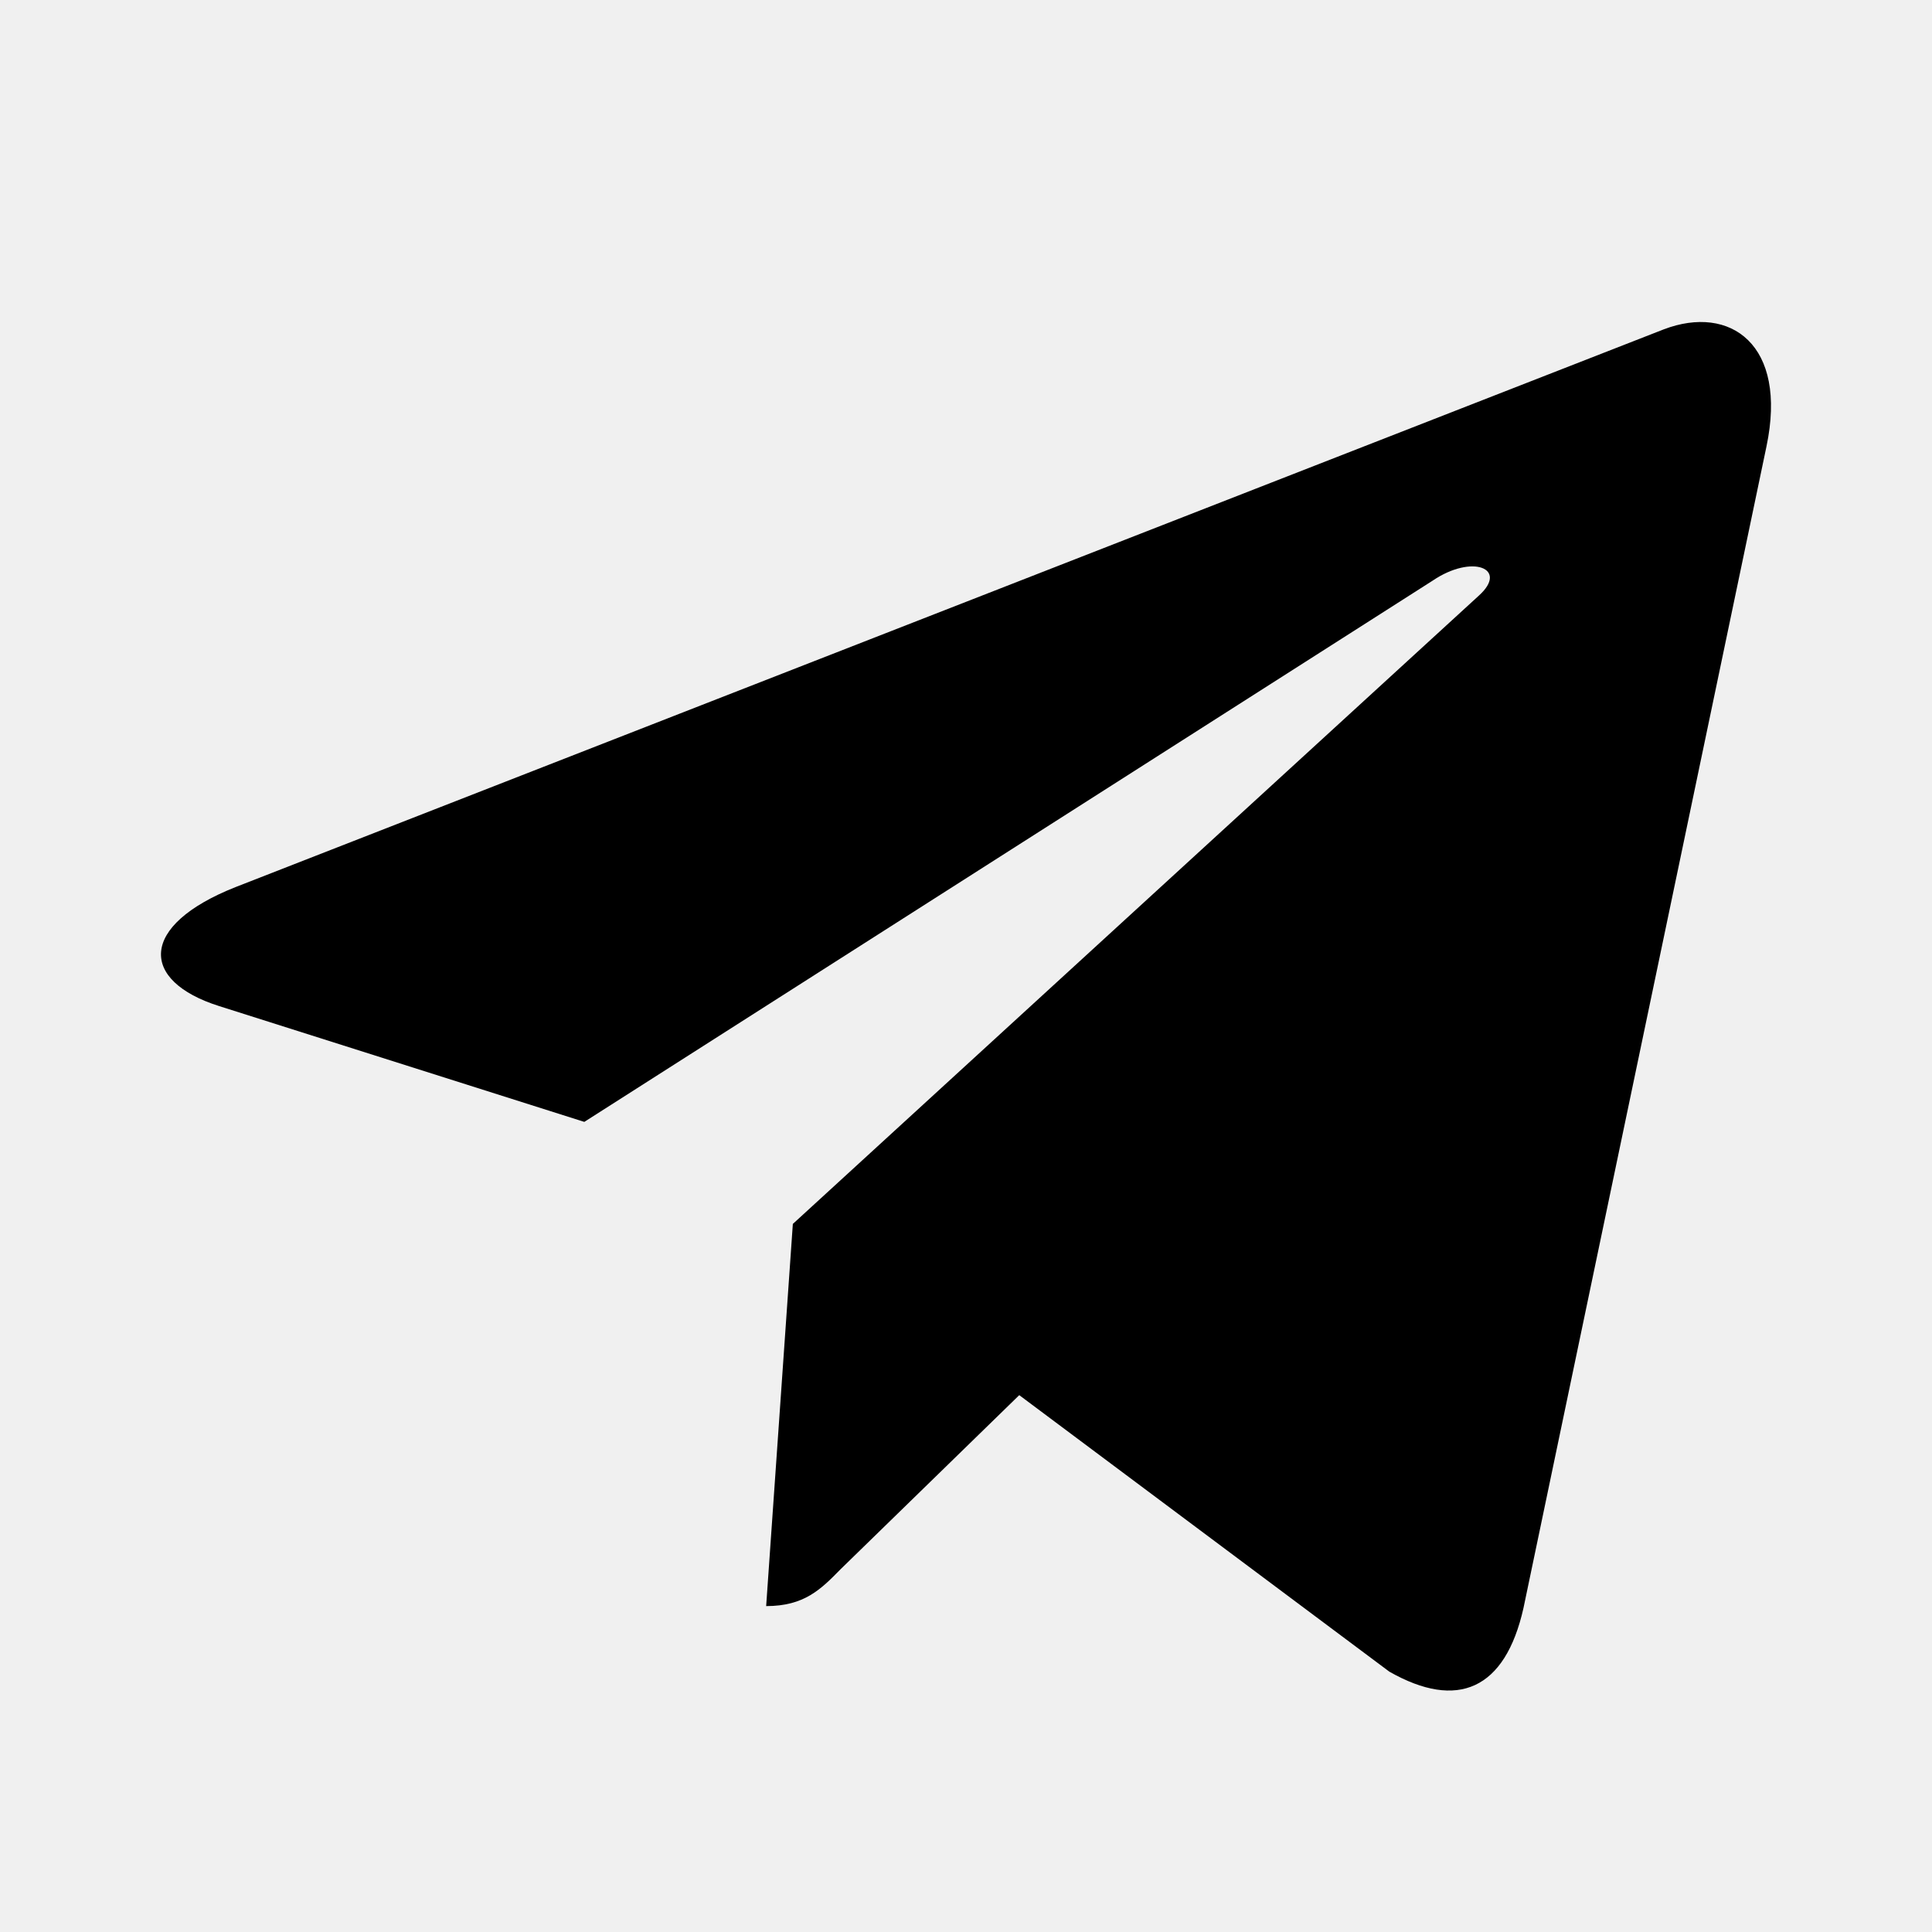
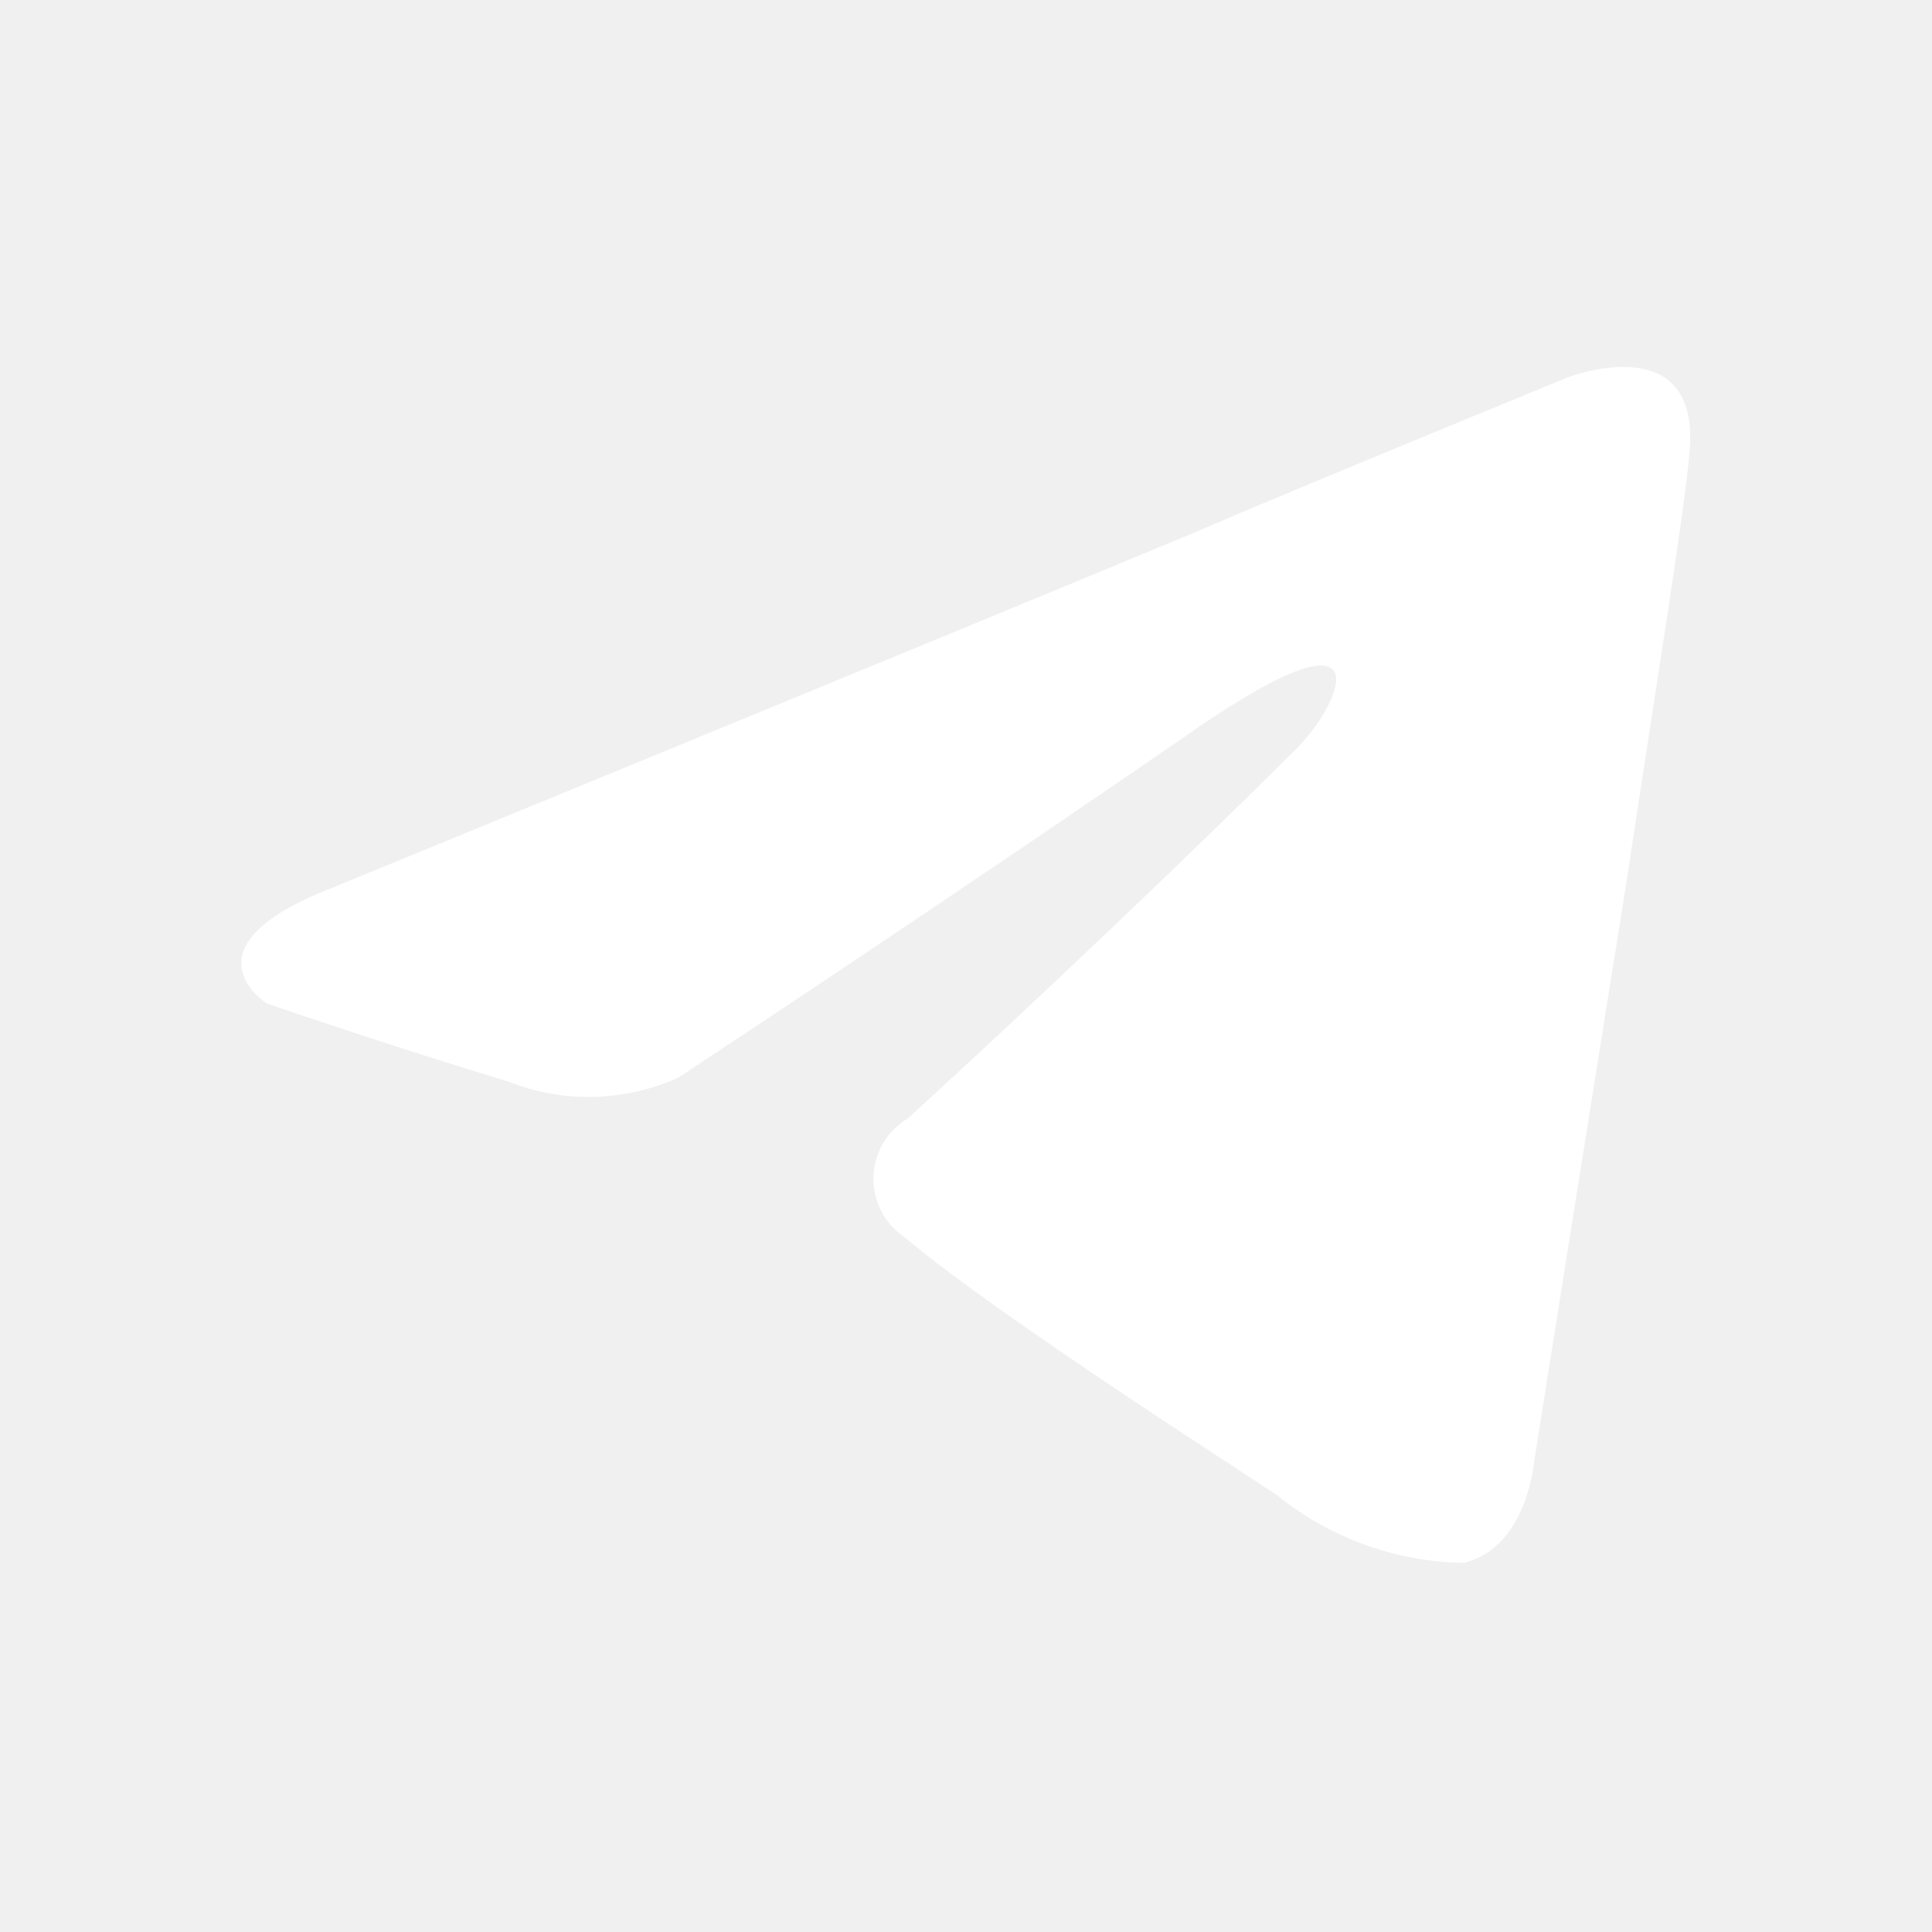
- <svg xmlns="http://www.w3.org/2000/svg" width="16" height="16" viewBox="0 0 16 16" fill="none">
-   <path d="M14.629 3.698L12.617 13.316C12.465 13.995 12.069 14.164 11.506 13.844L8.441 11.554L6.961 12.996C6.798 13.162 6.661 13.301 6.345 13.301L6.566 10.136L12.248 4.932C12.495 4.709 12.194 4.585 11.864 4.809L4.839 9.291L1.815 8.332C1.157 8.124 1.145 7.665 1.952 7.346L13.78 2.727C14.328 2.519 14.807 2.851 14.629 3.698Z" fill="black" />
+ <svg xmlns="http://www.w3.org/2000/svg" width="24" height="24" viewBox="0 0 24 24" fill="none">
+   <path d="M16.114 9.291C16.666 8.739 17.214 7.451 14.914 9.015C11.646 11.27 8.425 13.387 8.425 13.387C8.093 13.537 7.735 13.618 7.371 13.626C7.007 13.634 6.646 13.568 6.308 13.433C4.928 13.019 3.317 12.467 3.317 12.467C3.317 12.467 2.217 11.776 4.1 11.04C4.1 11.04 12.061 7.773 14.822 6.622C15.88 6.162 19.469 4.69 19.469 4.69C19.469 4.69 21.126 4.045 20.988 5.61C20.942 6.254 20.574 8.51 20.206 10.948C19.653 14.399 19.055 18.173 19.055 18.173C19.055 18.173 18.963 19.231 18.181 19.415C17.344 19.401 16.535 19.11 15.881 18.587C15.697 18.449 12.43 16.378 11.233 15.366C11.111 15.284 11.012 15.171 10.945 15.041C10.879 14.91 10.846 14.764 10.851 14.617C10.855 14.47 10.897 14.326 10.972 14.2C11.047 14.073 11.152 13.968 11.279 13.893C12.939 12.375 14.918 10.488 16.114 9.291Z" fill="white" />
</svg>
